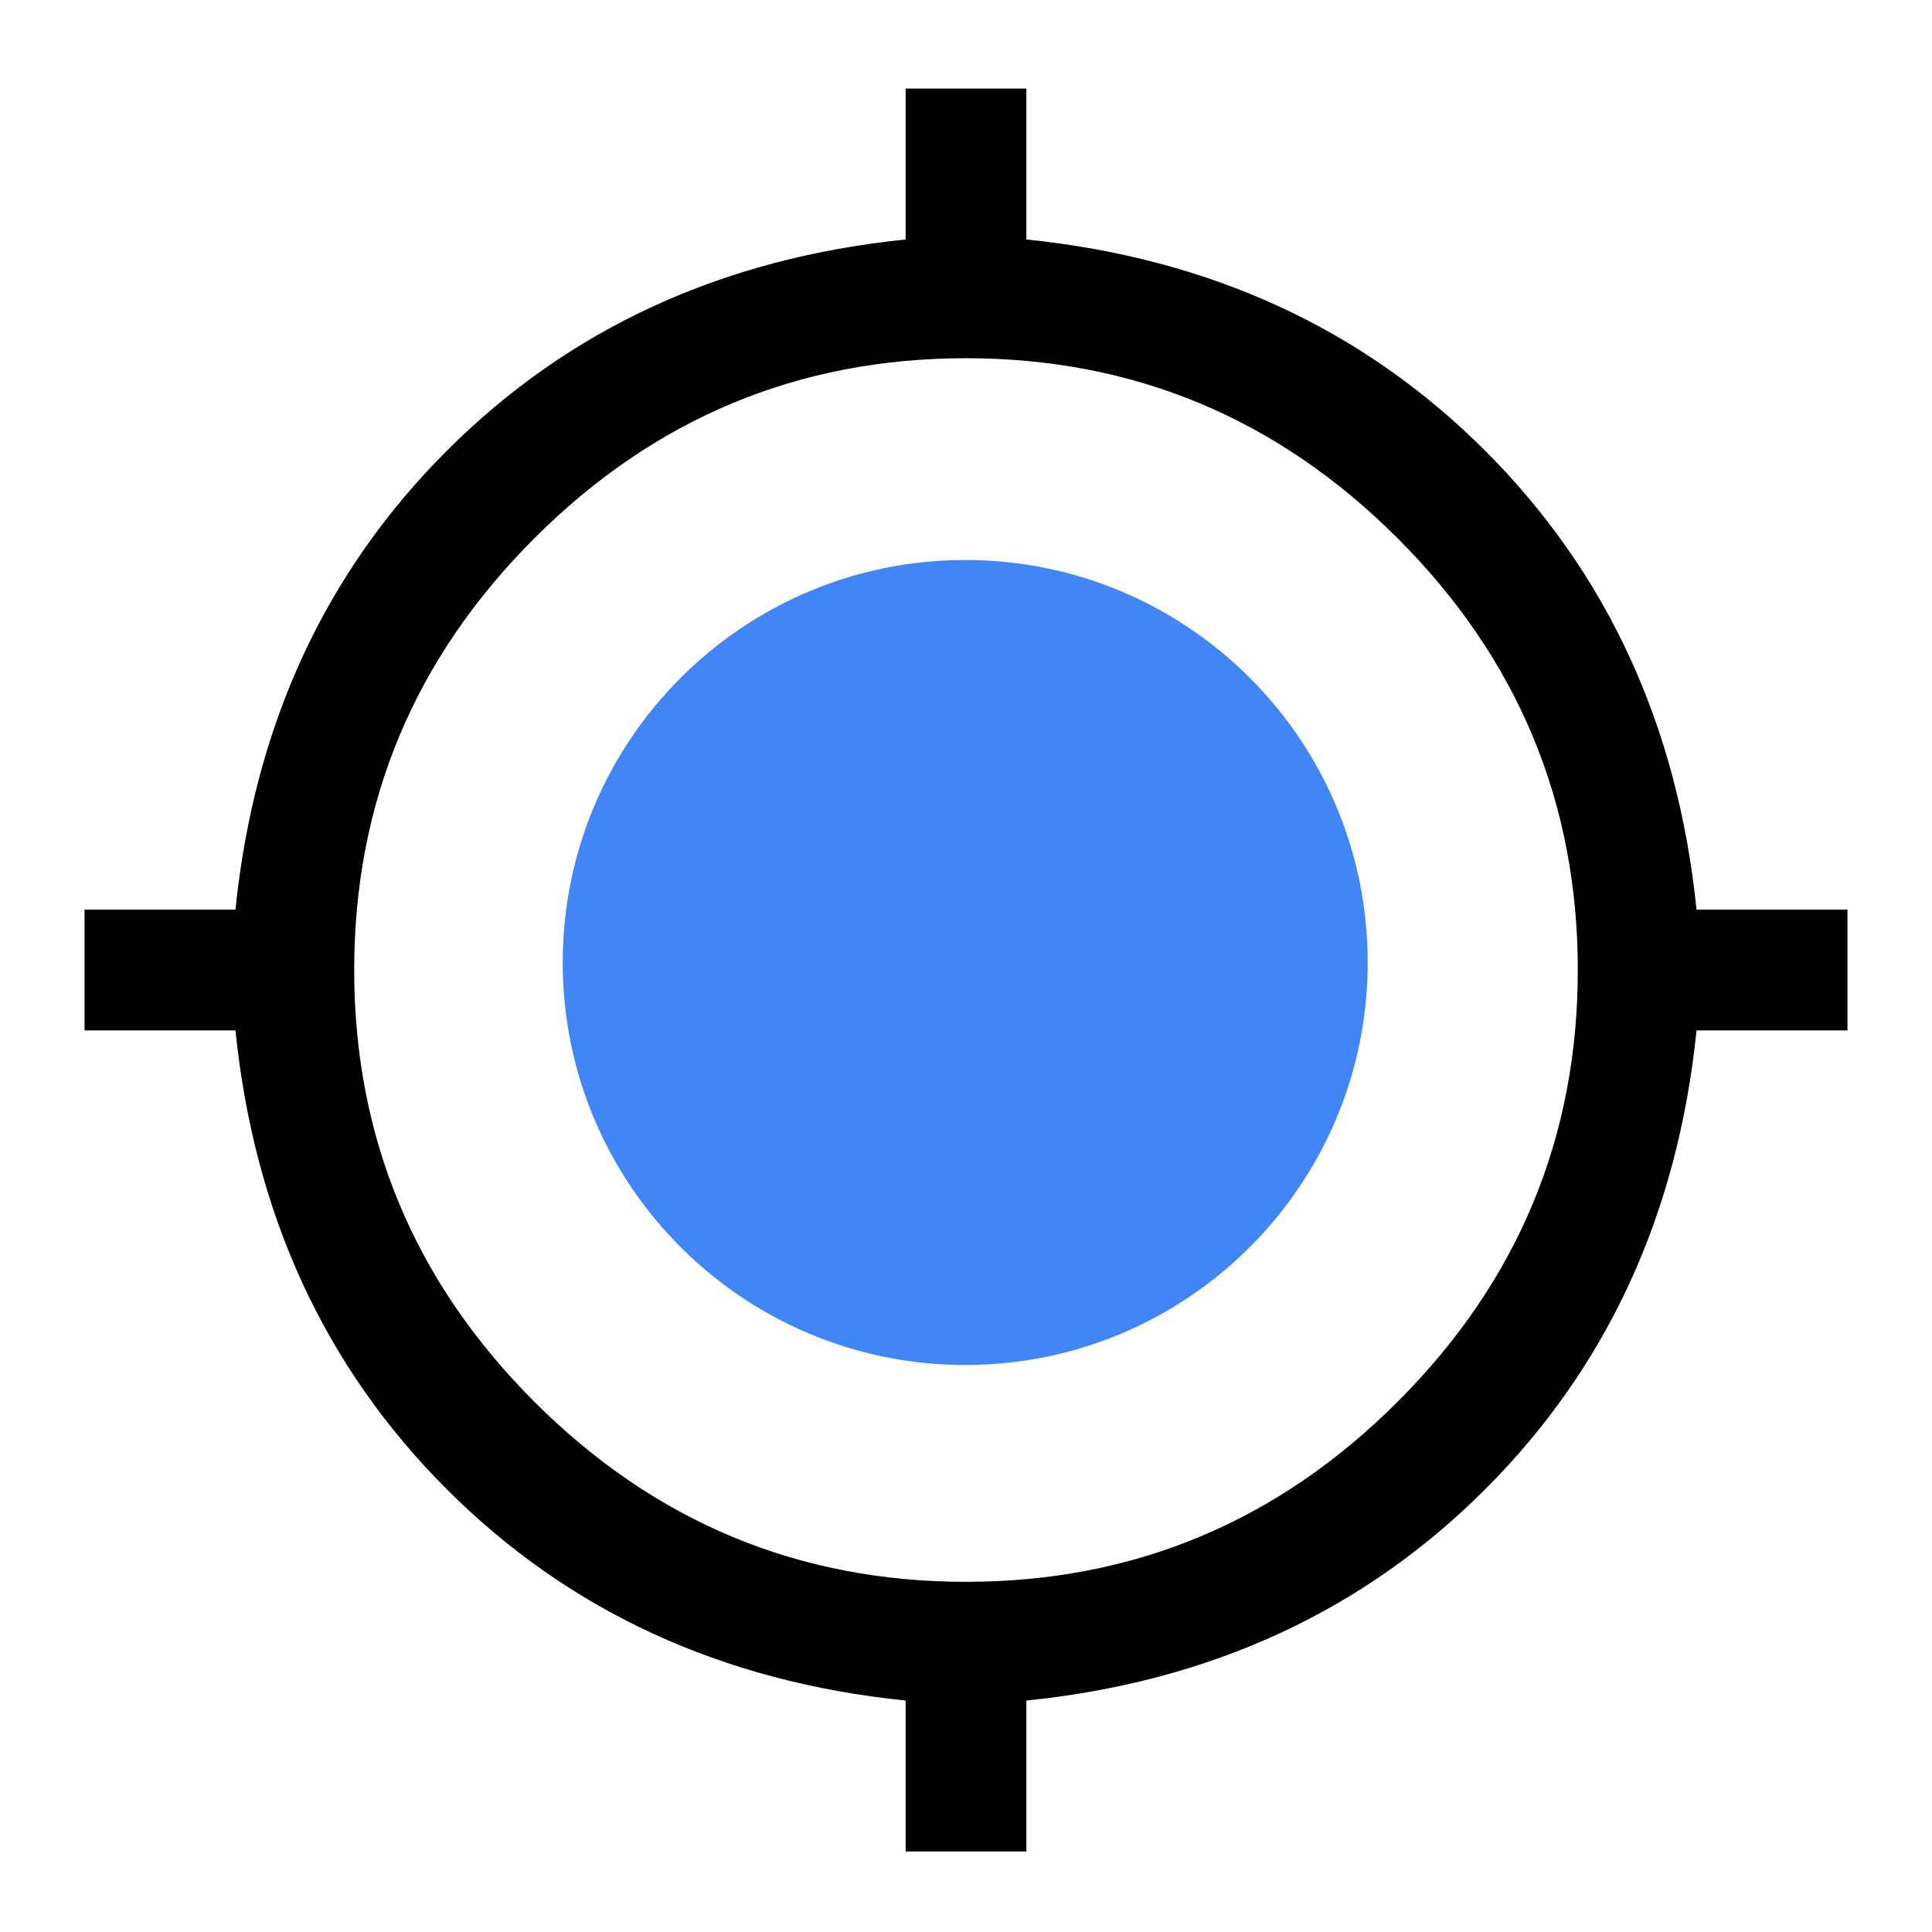
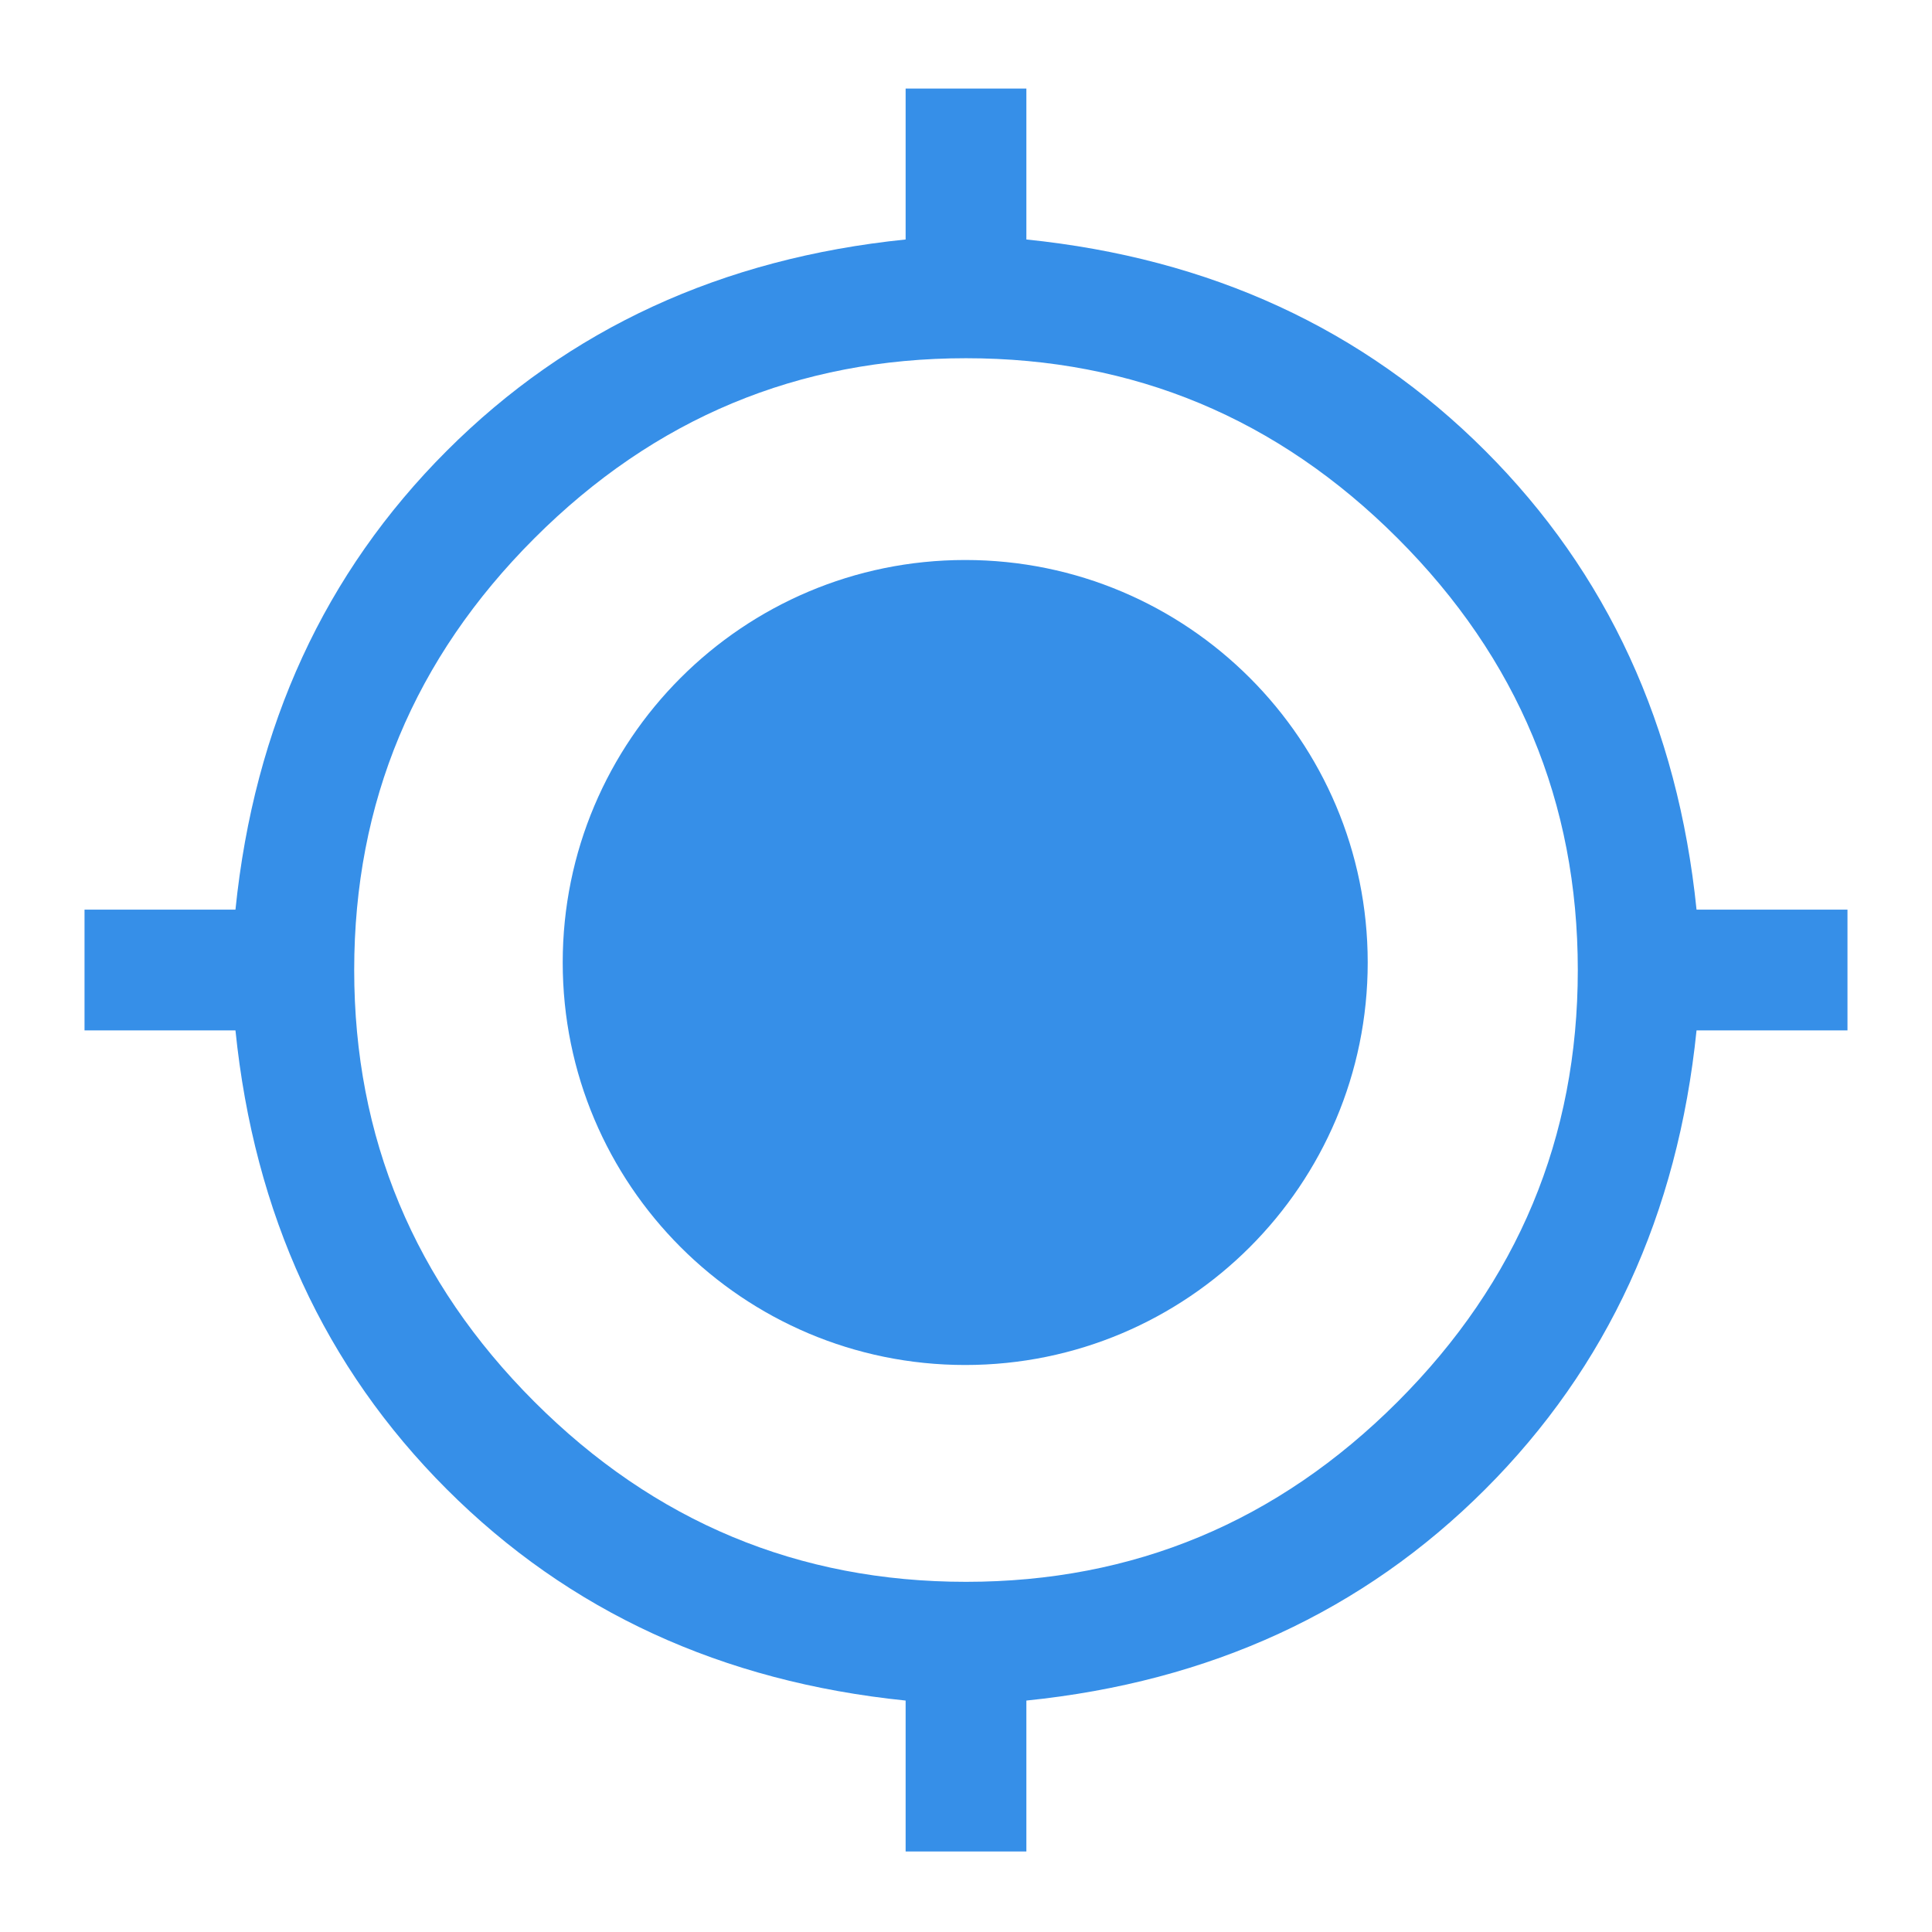
<svg xmlns="http://www.w3.org/2000/svg" height="48" viewBox="0 -960 960 960" width="48">
-   <path fill="currentColor" d="M450-40v-75q-137-14-228-105T117-448H42v-60h75q14-137 105-228t228-105v-75h60v75q137 14 228 105t105 228h75v60h-75q-14 137-105 228T510-115v75h-60Zm30-134q125 0 214.5-89.5T784-478q0-125-89.5-214.5T480-782q-125 0-214.5 89.5T176-478q0 125 89.5 214.5T480-174Z" />
-   <circle fill="#4285F4" cx="479.609" cy="-481.741" r="200">
+   <path fill="#368fe8" d="M450-40v-75q-137-14-228-105T117-448H42v-60h75q14-137 105-228t228-105v-75h60v75q137 14 228 105t105 228h75v60h-75q-14 137-105 228T510-115v75h-60Zm30-134q125 0 214.5-89.5T784-478q0-125-89.5-214.5T480-782q-125 0-214.5 89.5T176-478q0 125 89.5 214.5T480-174Z" />
+   <circle fill="#368fe8" cx="479.609" cy="-481.741" r="200">
    </circle>
</svg>
